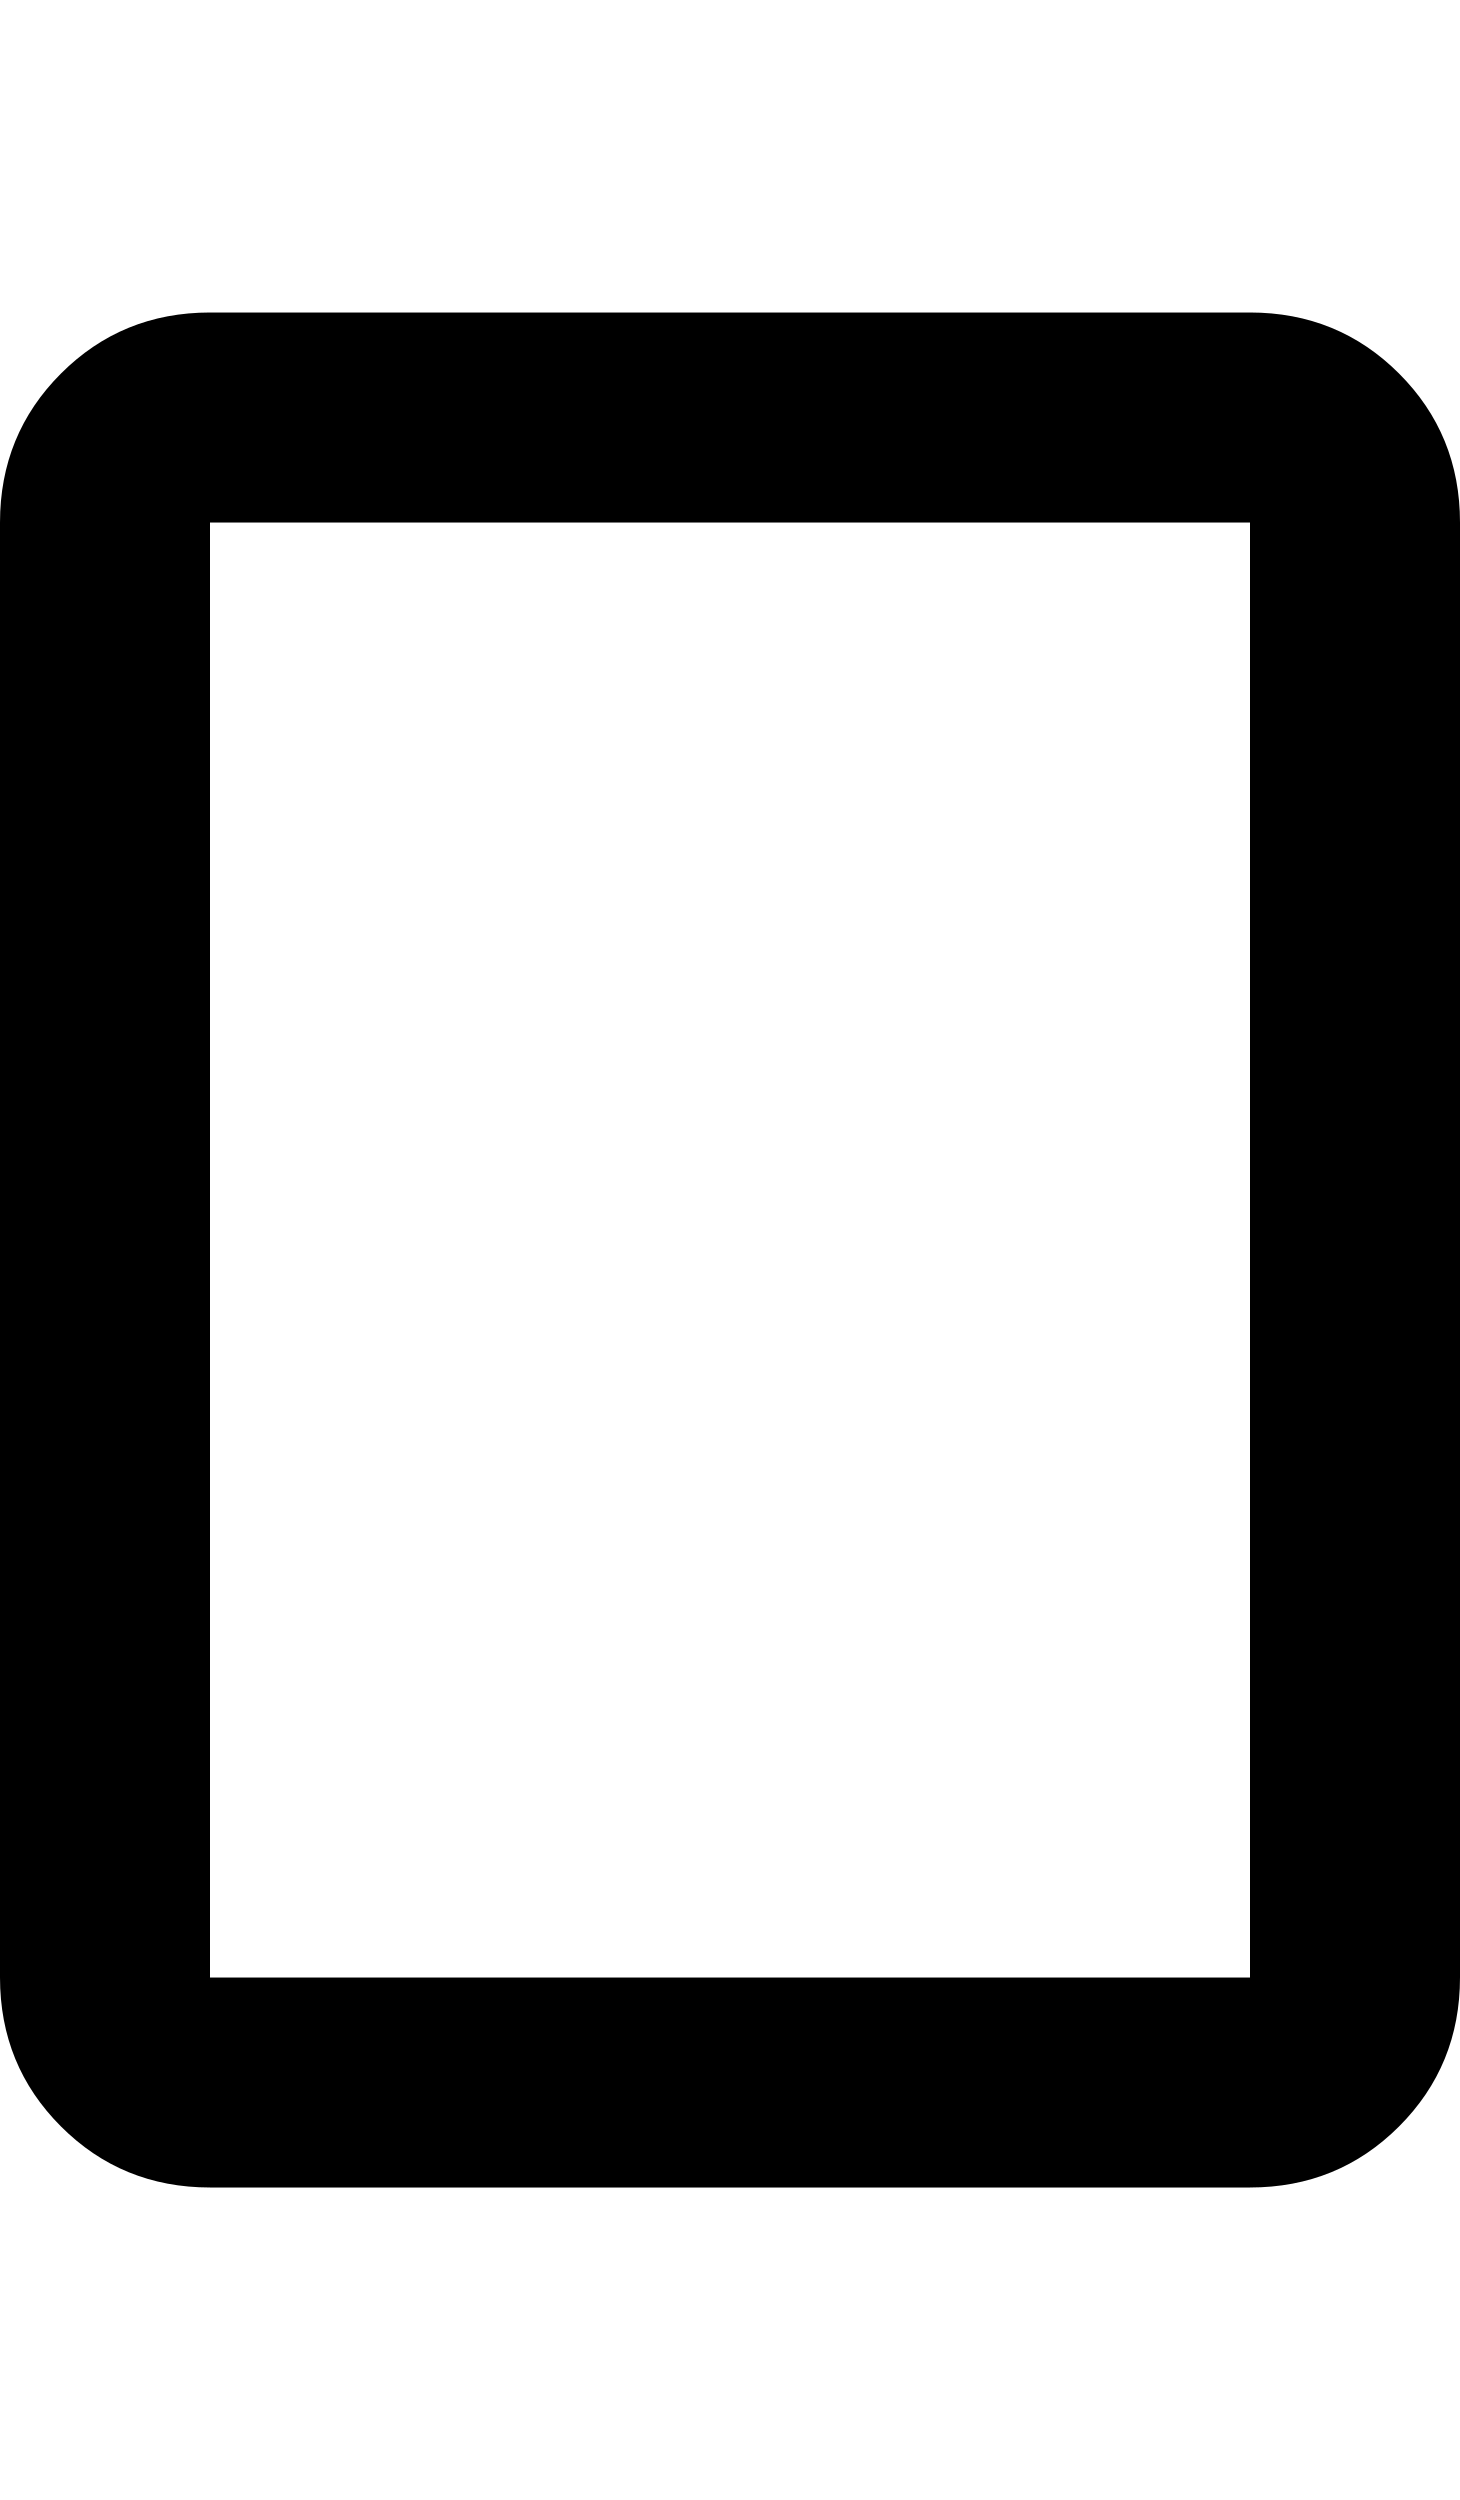
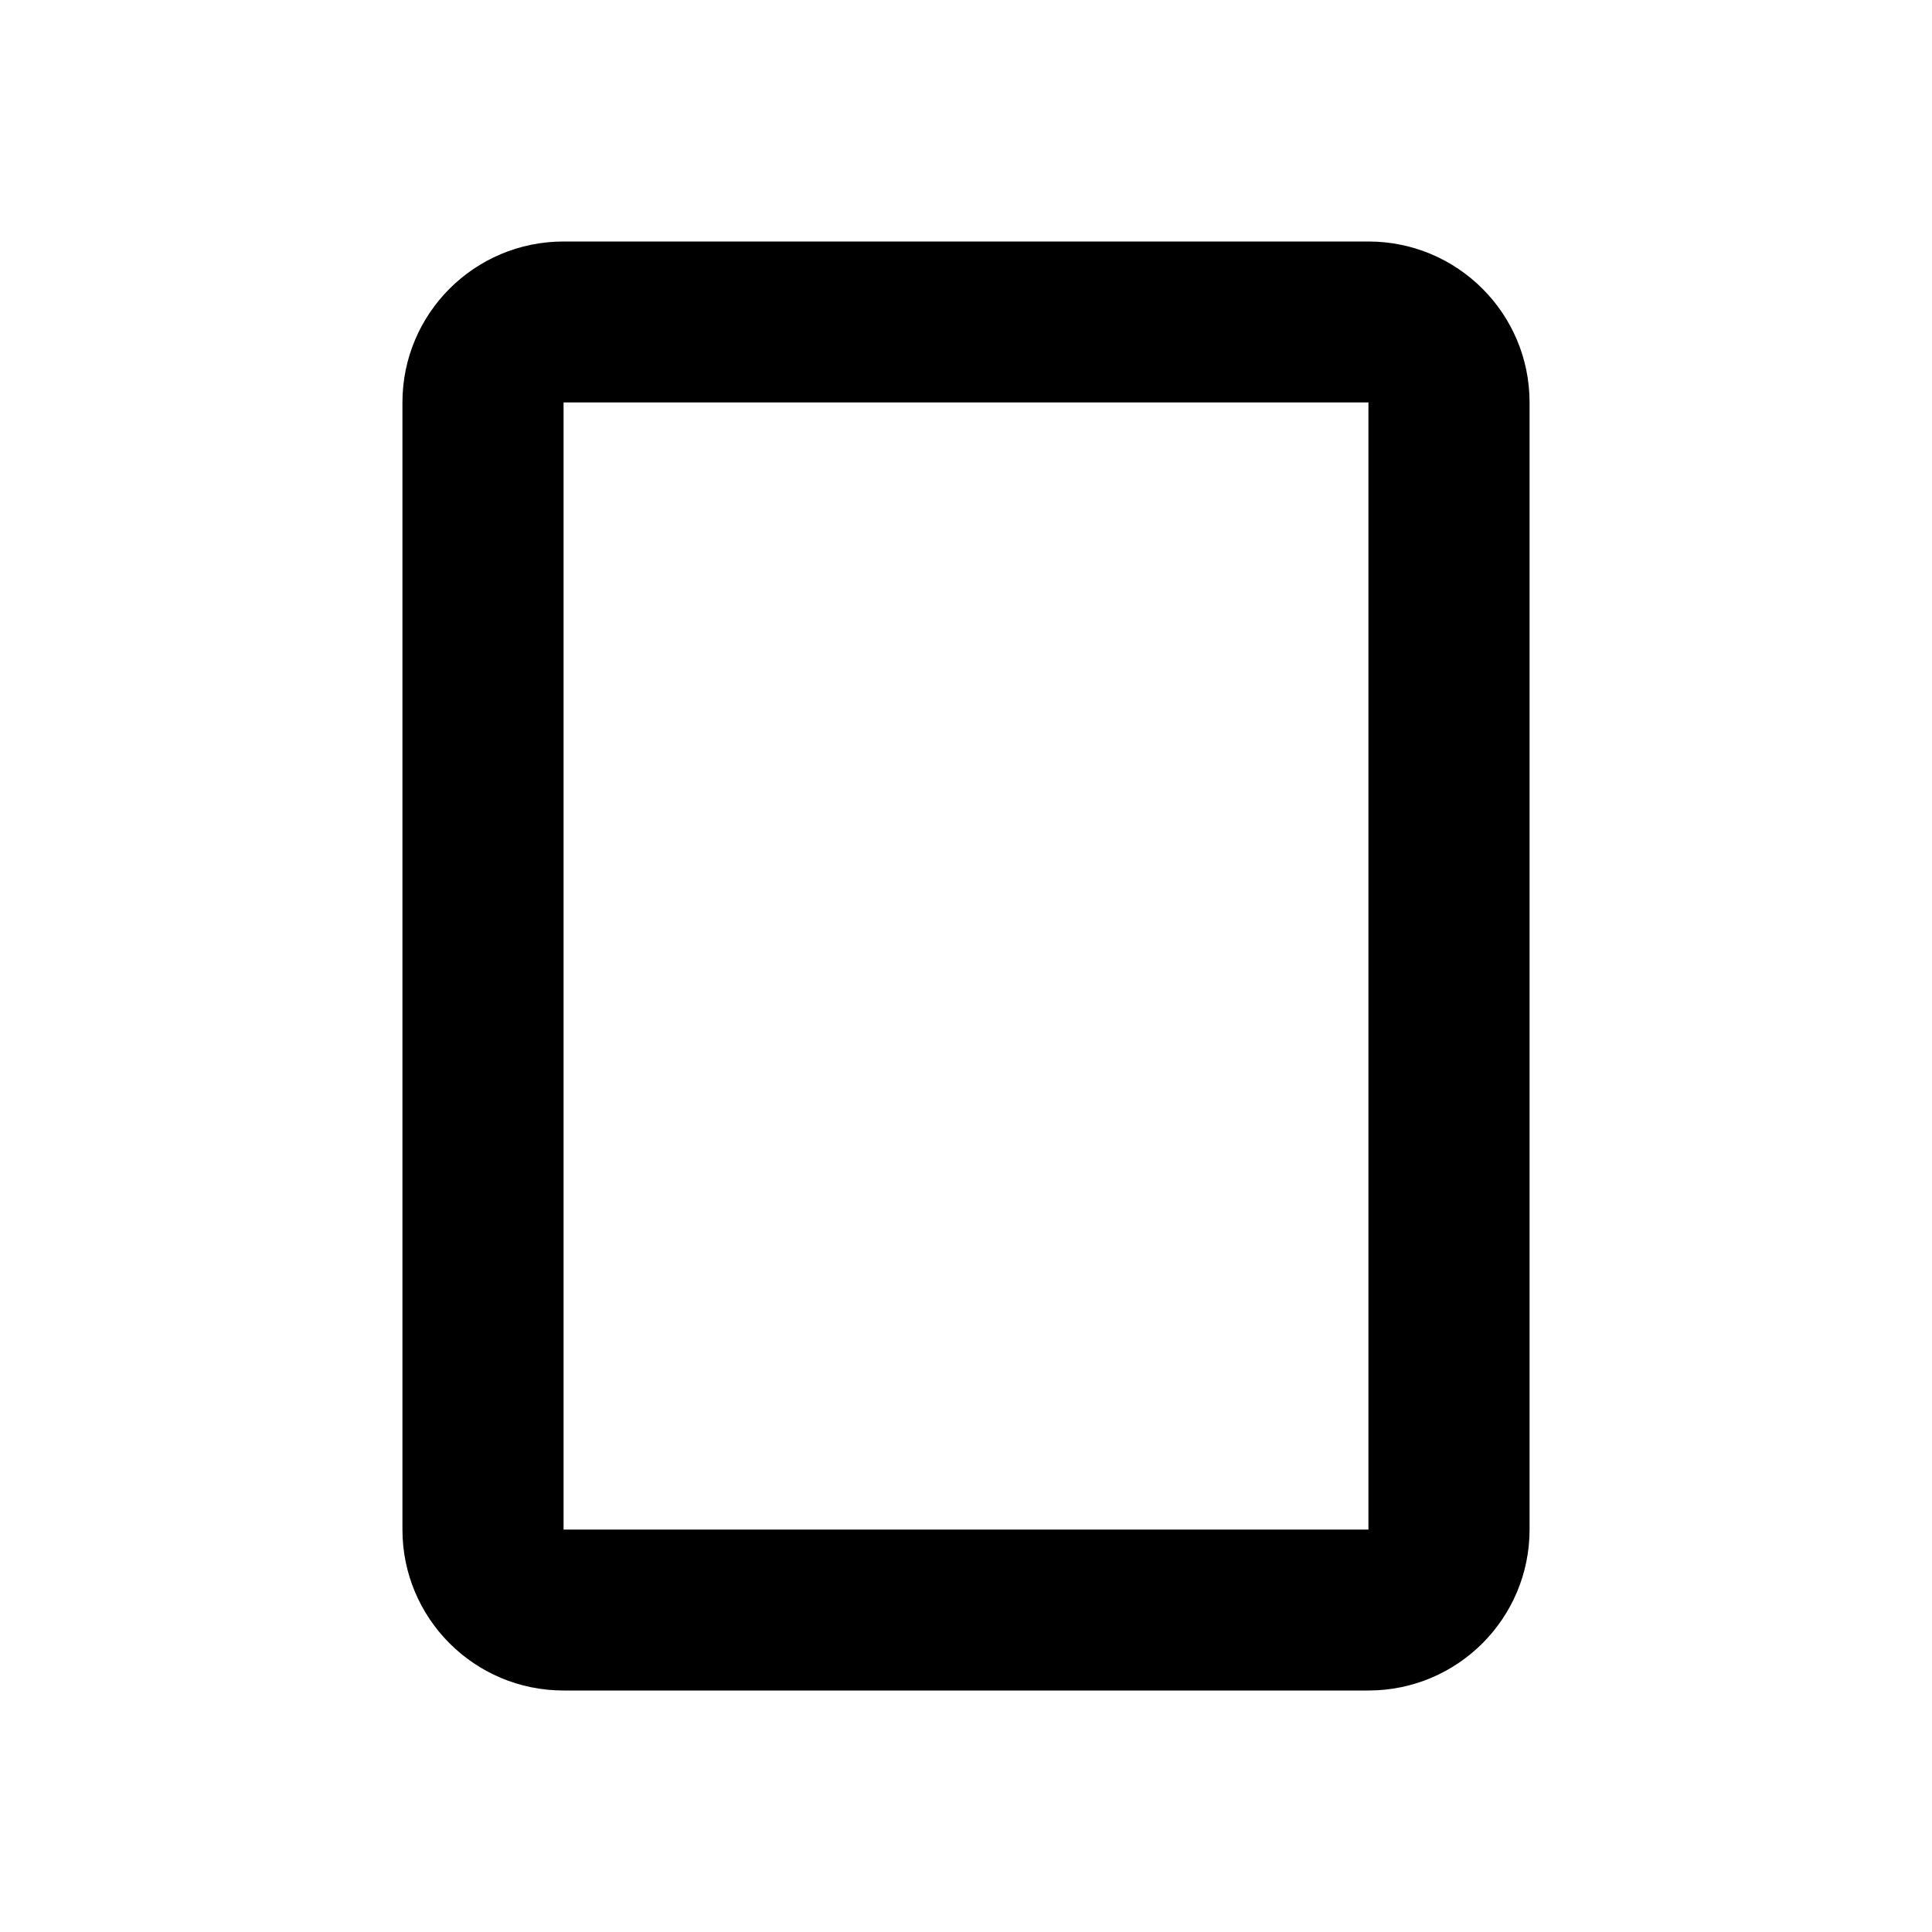
- <svg xmlns="http://www.w3.org/2000/svg" height="1000" width="584.0">
-   <path d="m500 125q35.2 0 59.6 24.4t24.4 59.6v582q0 35.2-24.4 59.6t-59.6 24.4h-416q-35.2 0-59.6-24.4t-24.4-59.6v-582q0-35.2 24.4-59.6t59.6-24.4h416z m0 666v-582h-416v582h416z" />
+ <svg xmlns="http://www.w3.org/2000/svg" height="1000" width="1000.0">
+   <path d="m708.3 125h-416.6c-46.1 0-83.4 37.3-83.4 83.3v583.4c0 46 37.3 83.3 83.4 83.3h416.6c46.1 0 83.4-37.3 83.4-83.3v-583.4c0-46-37.3-83.3-83.4-83.3z m0 666.7h-416.6v-583.4h416.6v583.4z" />
</svg>
